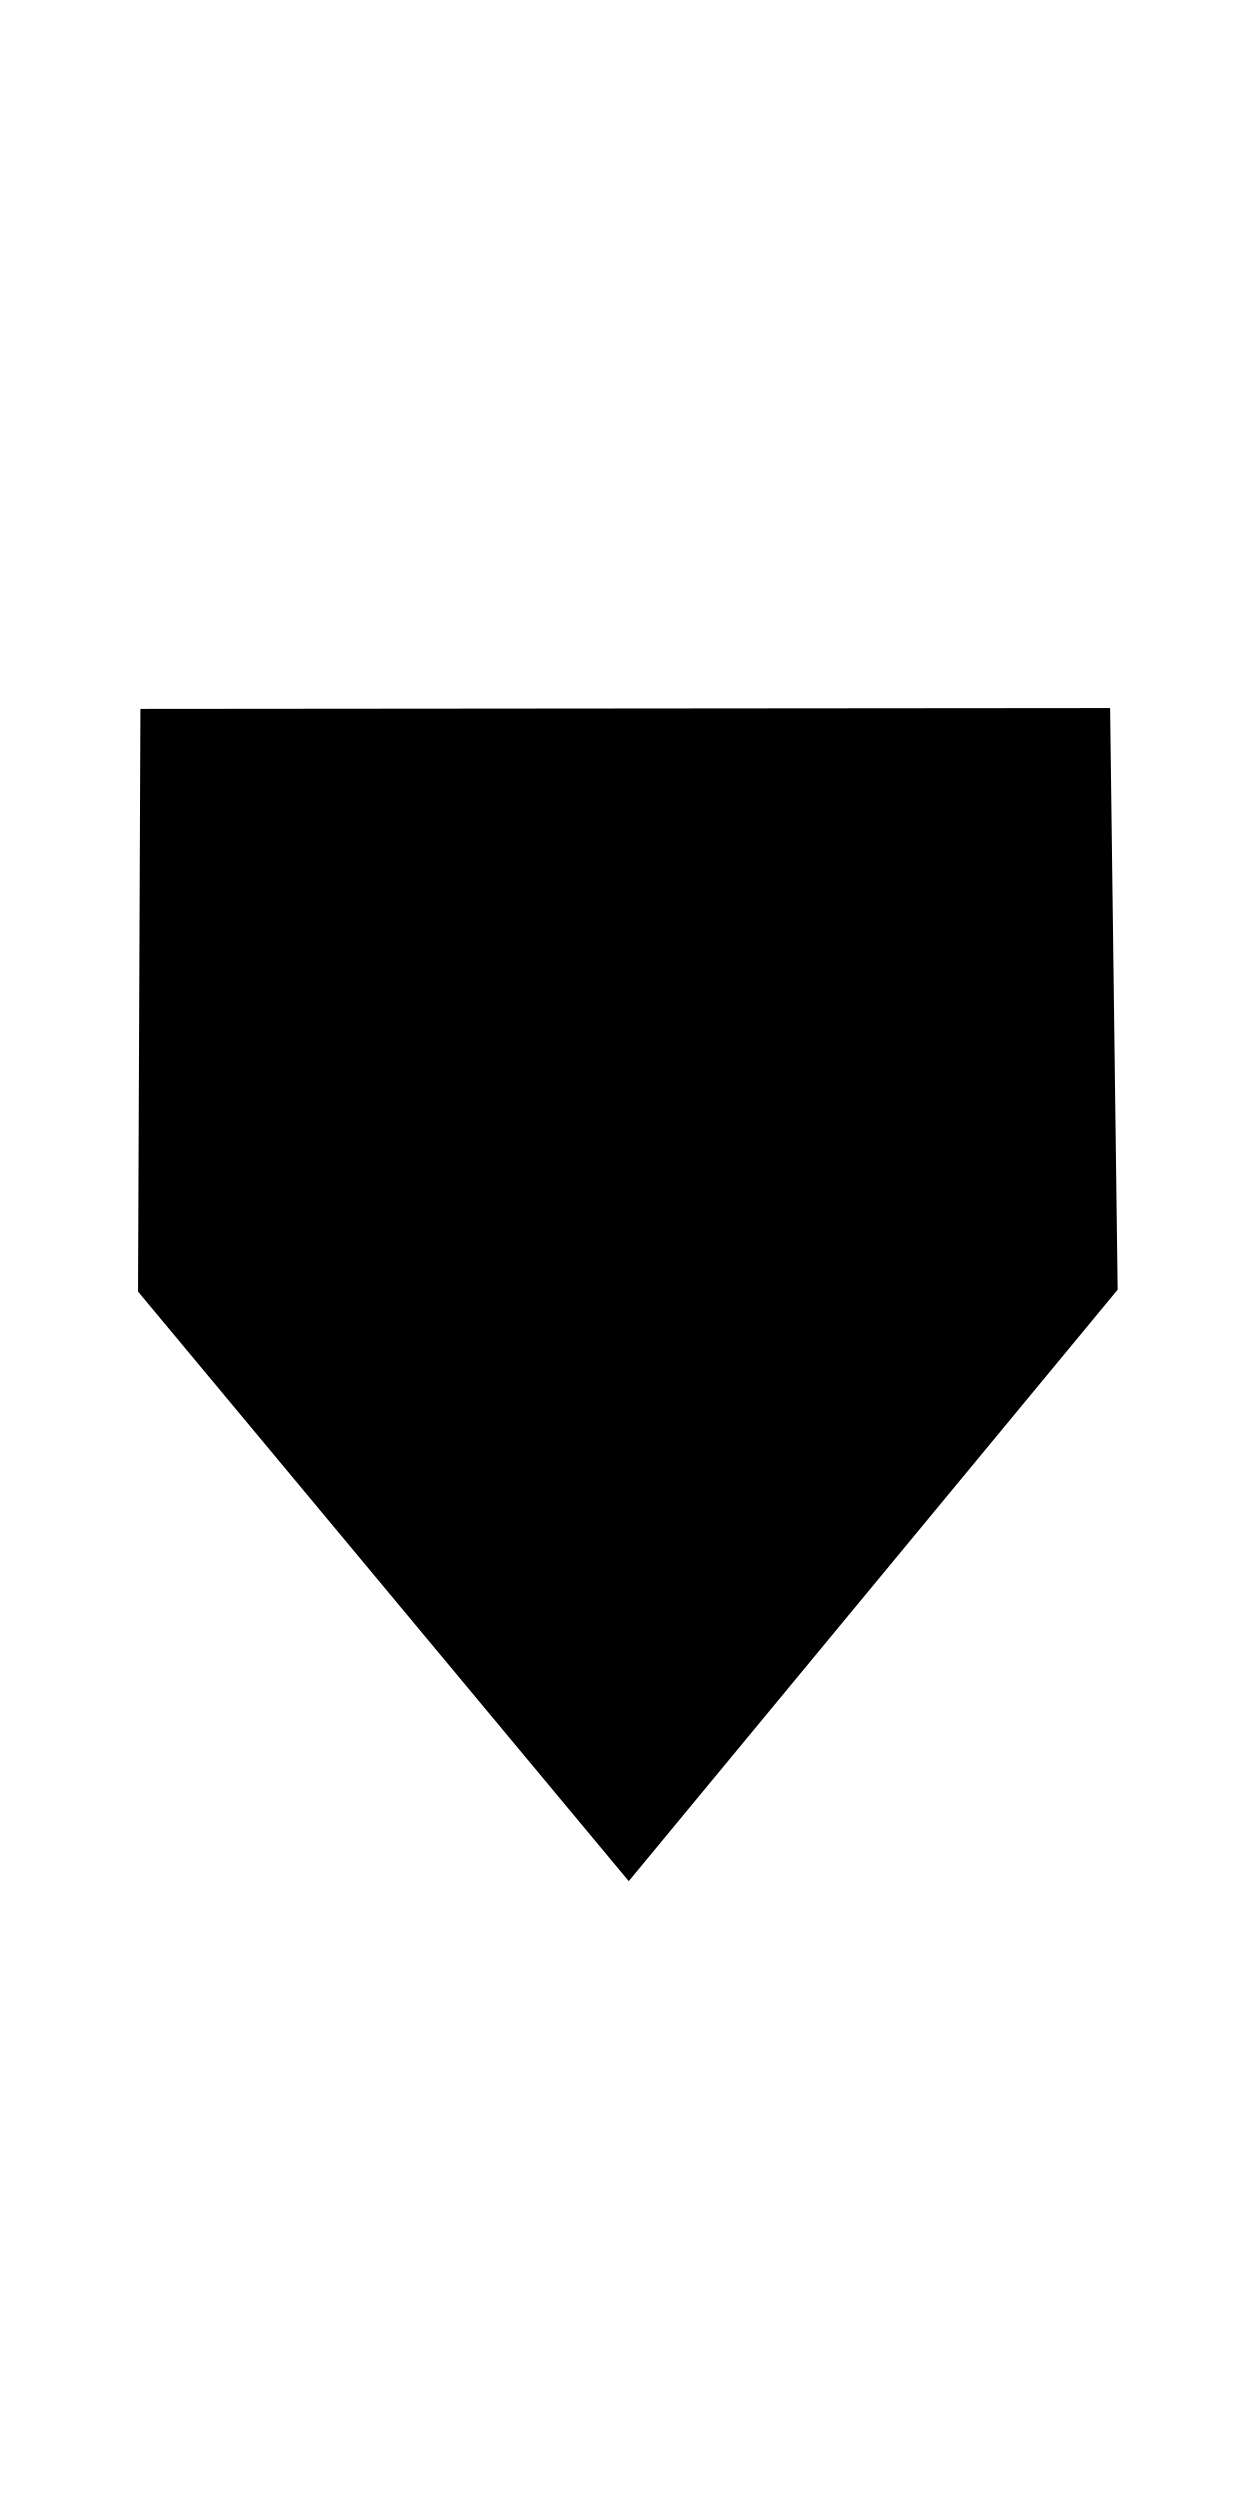
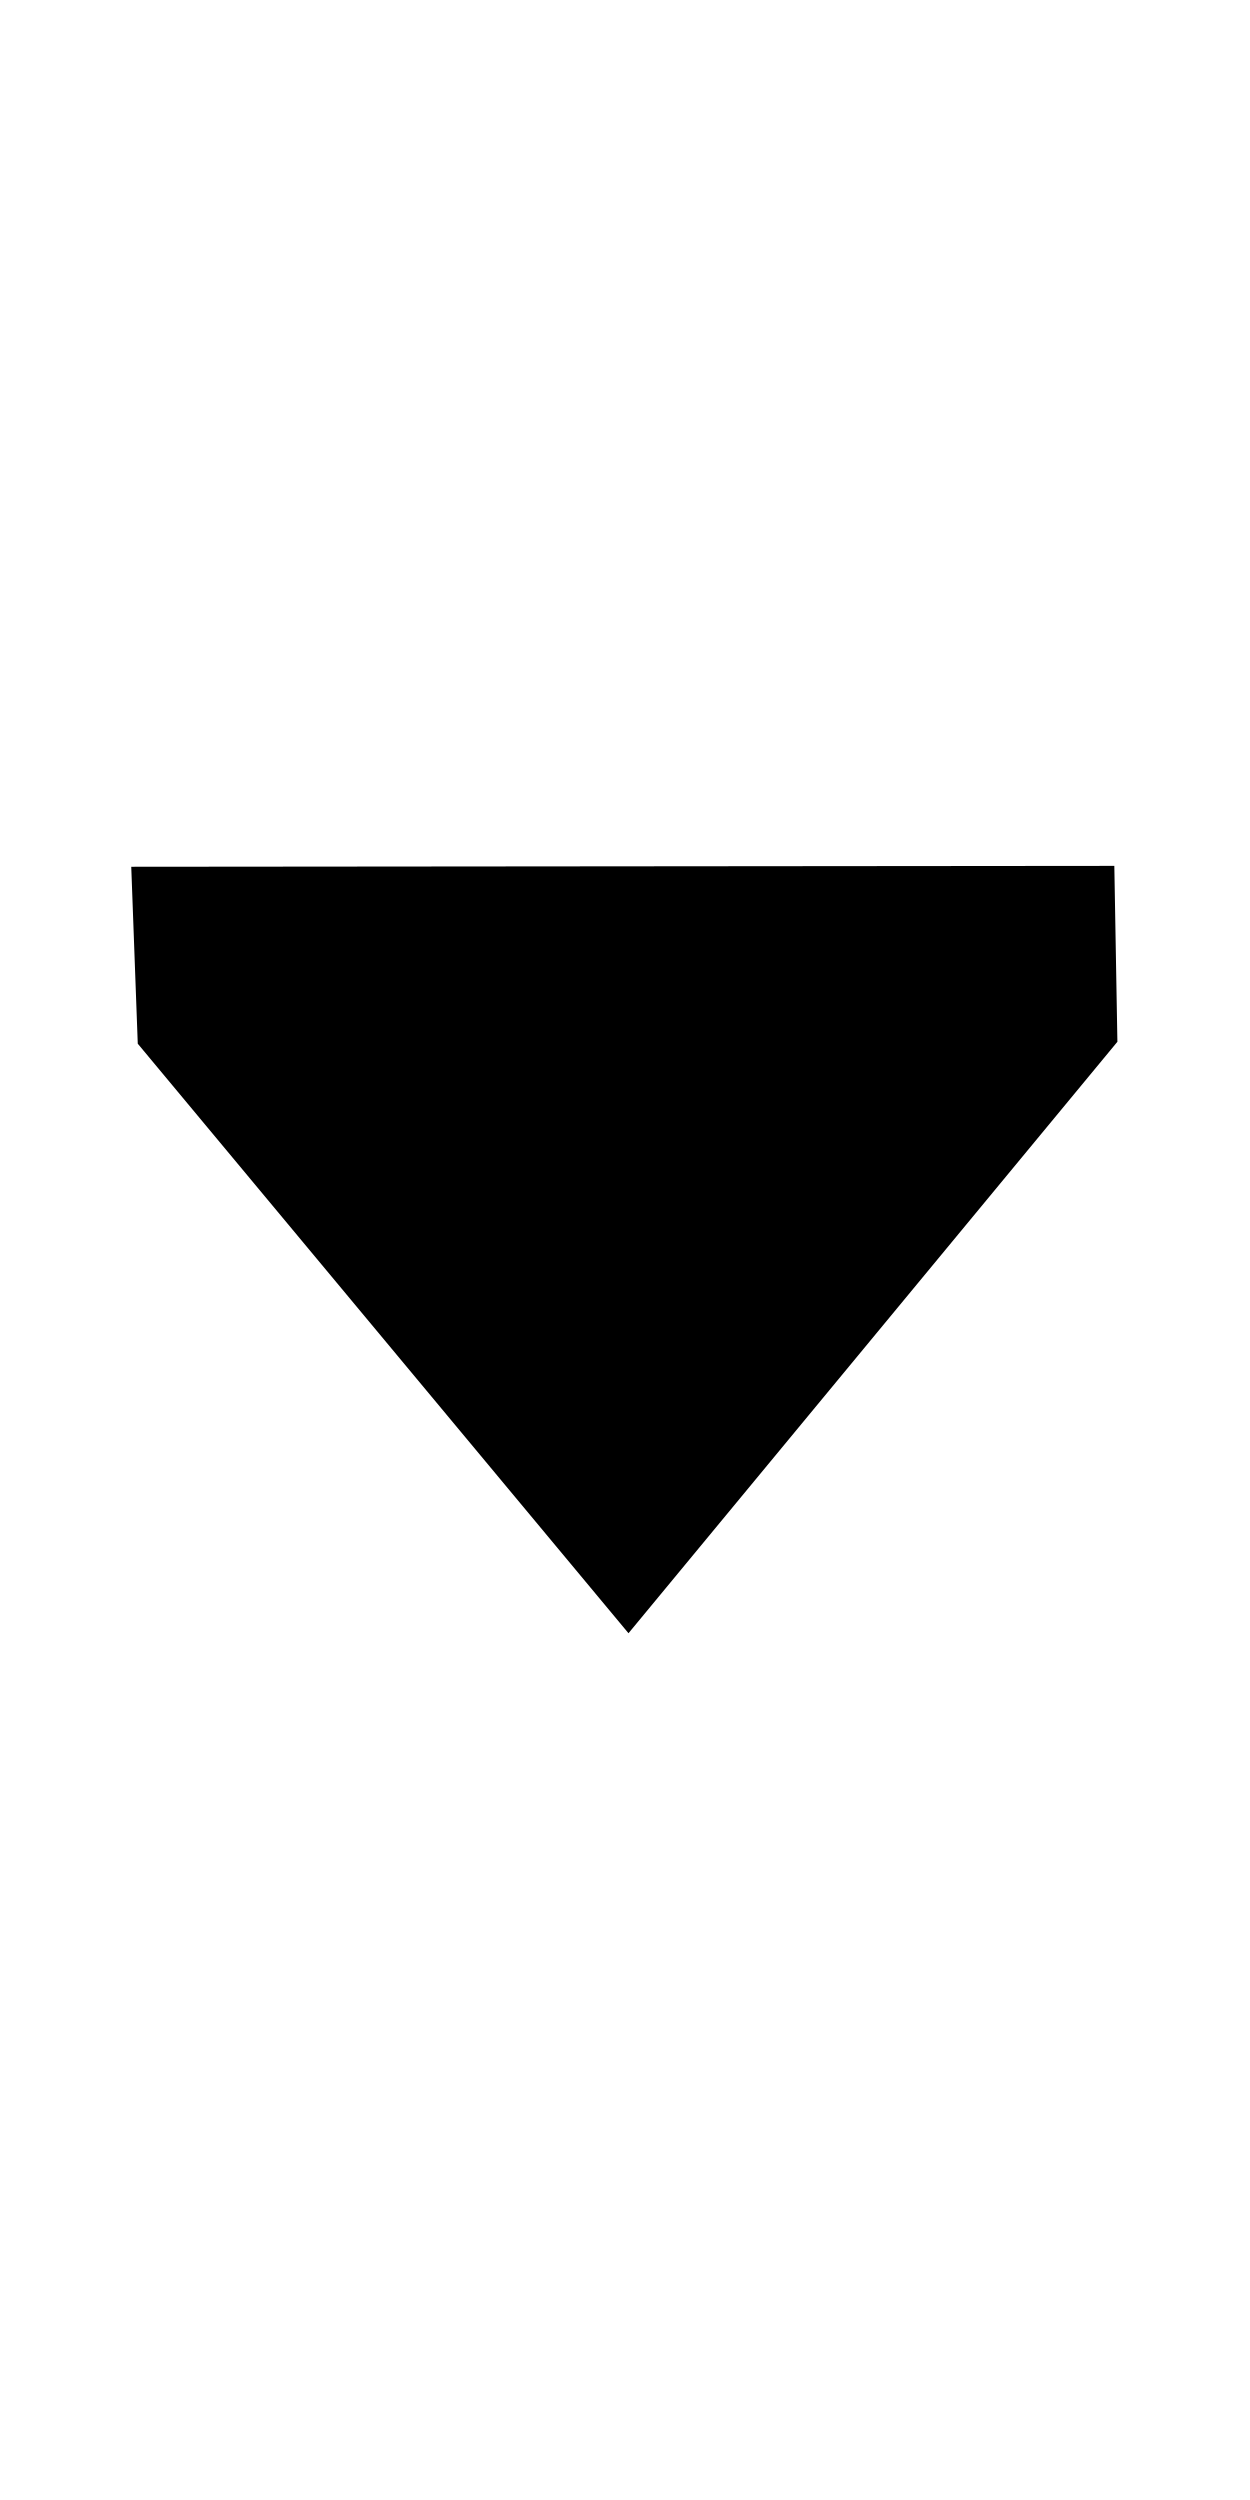
<svg xmlns="http://www.w3.org/2000/svg" version="1.1" id="Layer_1" x="0px" y="0px" viewBox="0 0 24 48" style="enable-background:new 0 0 24 48;" xml:space="preserve">
  <defs id="defs11" />
  <style type="text/css" id="style2">
	.st0{stroke:#000000;stroke-miterlimit:10;}
</style>
-   <path id="path838" style="fill:#000000;fill-opacity:1;stroke-width:0.543;stroke-linecap:square" d="M 21.314,13.595 2.696,13.611 2.65,24.798 12.072,36.118 21.459,24.762 Z" />
+   <path id="path838" style="fill:#000000;fill-opacity:1;stroke-width:0.543;stroke-linecap:square" d="m 21.395,16.625 -18.875,0.017 0.125,3.397 9.422,11.319 9.387,-11.356 z" />
</svg>
